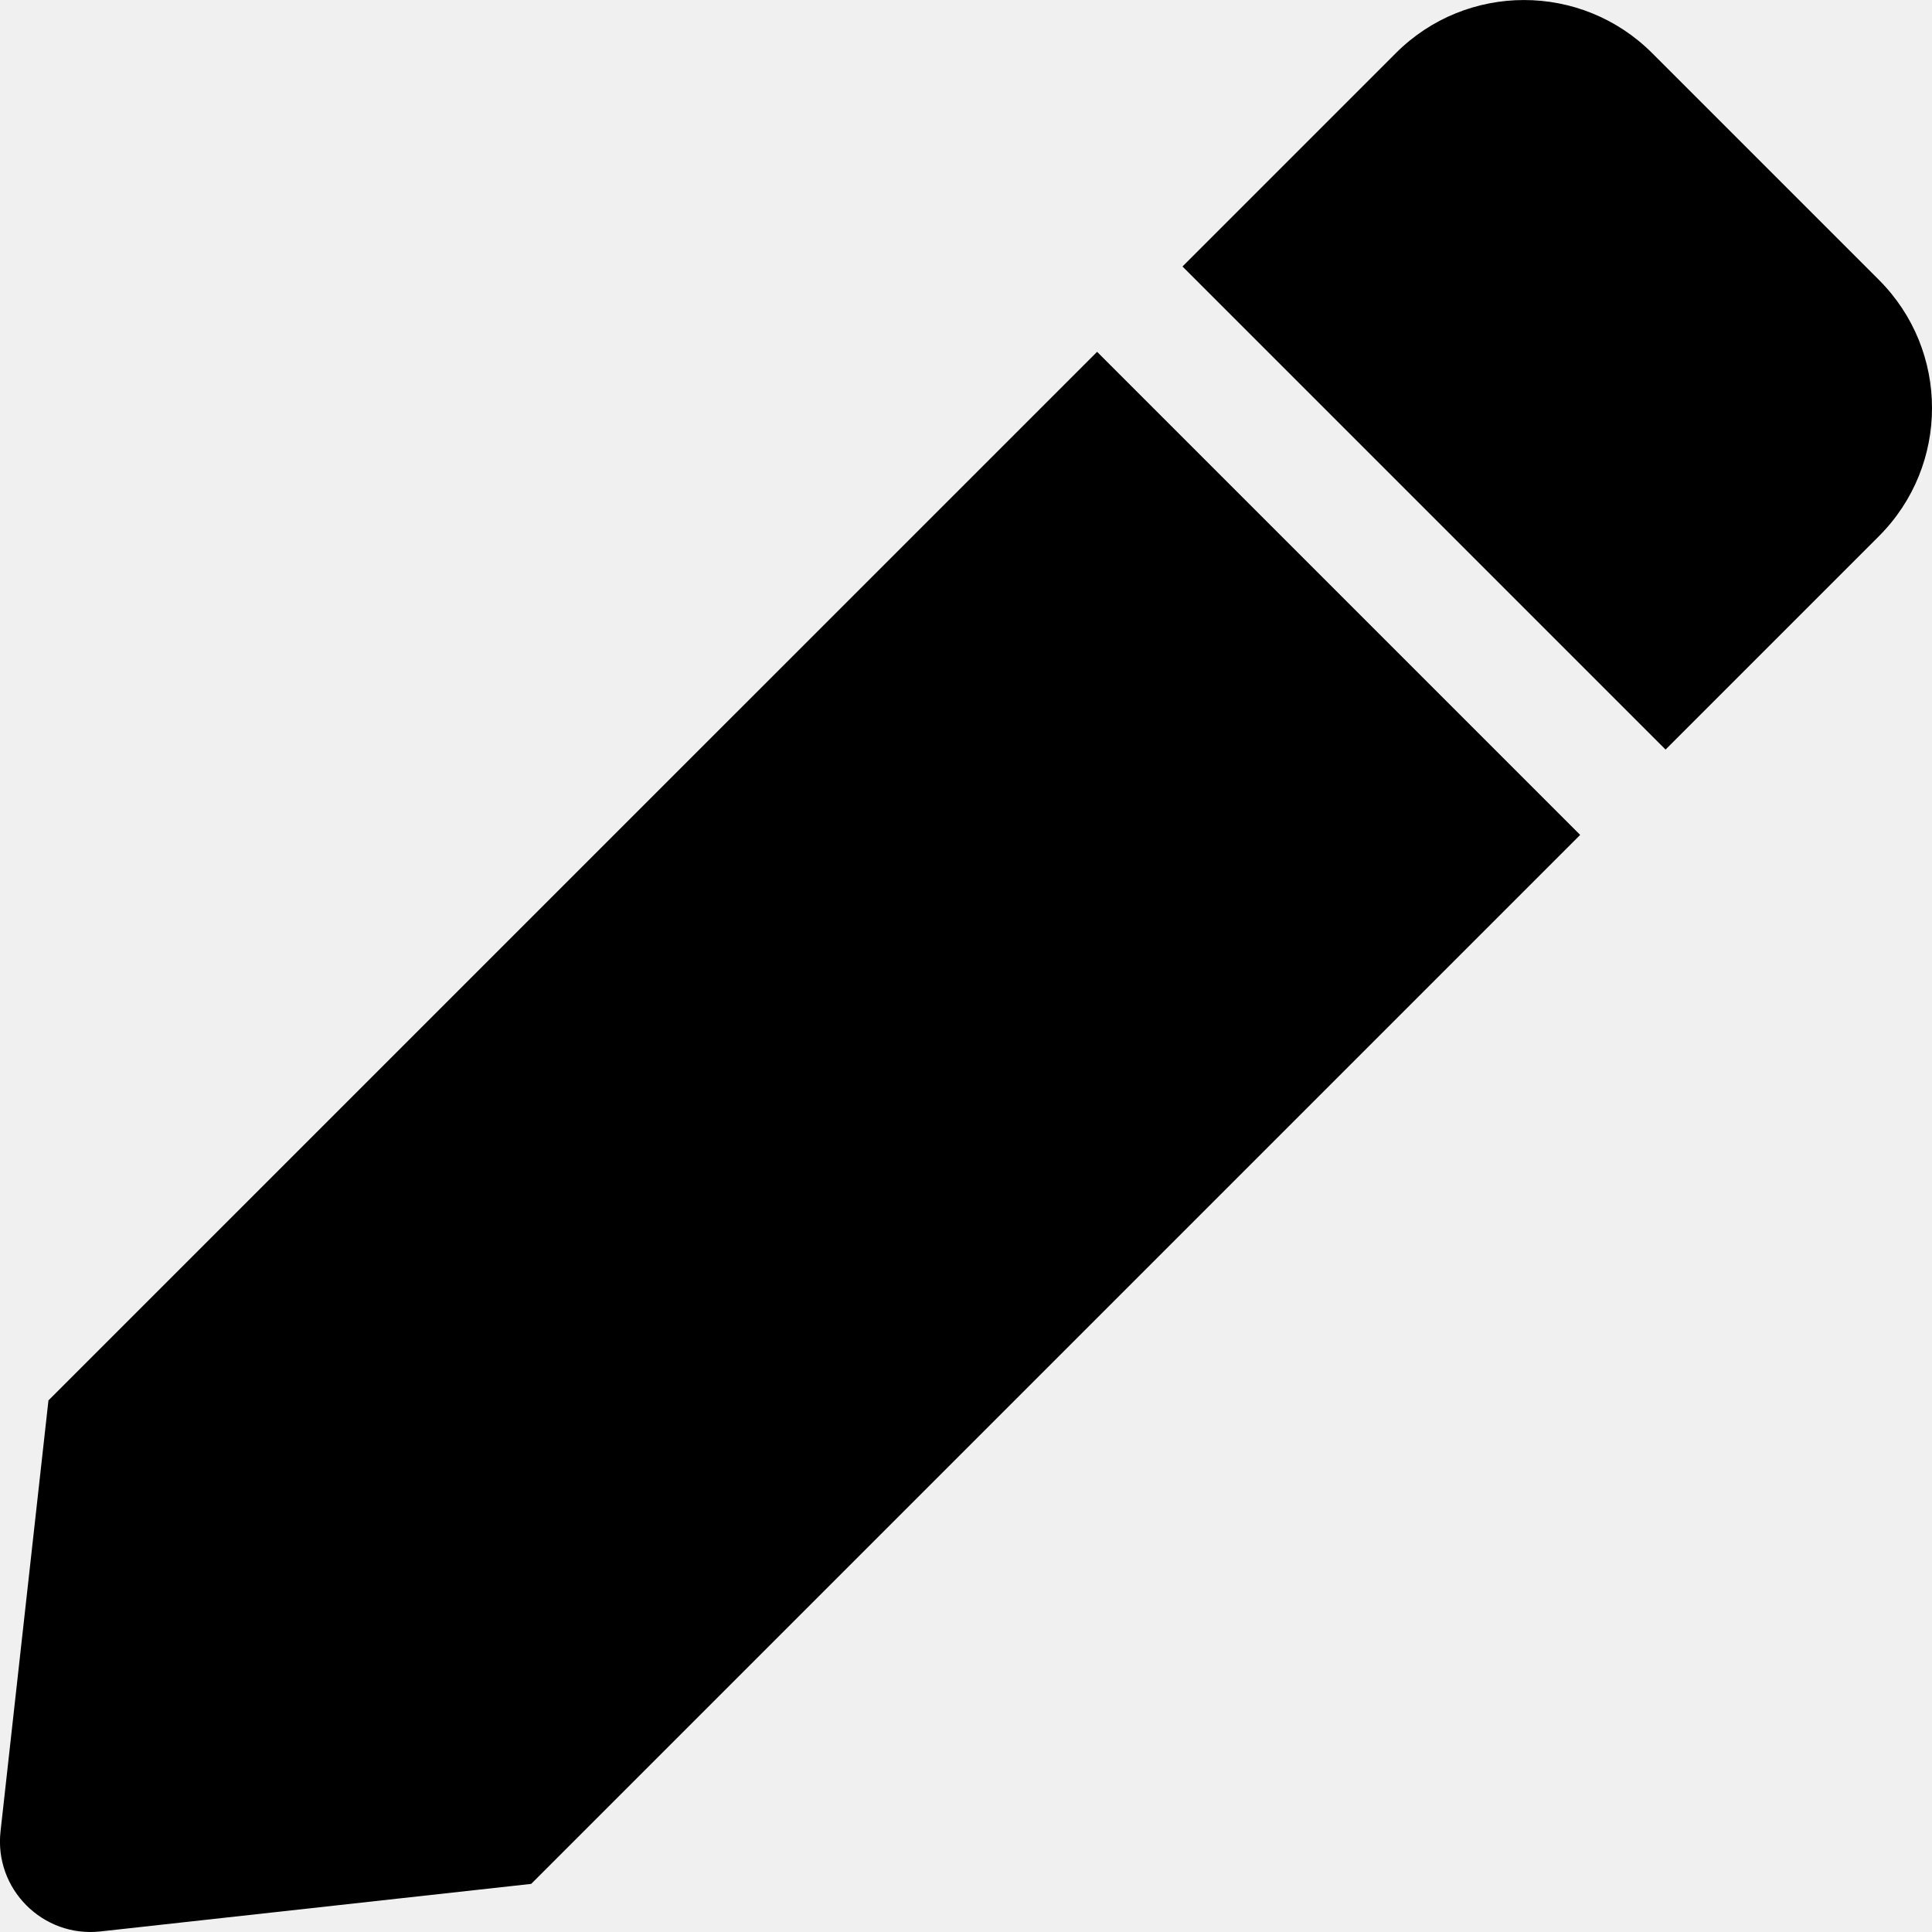
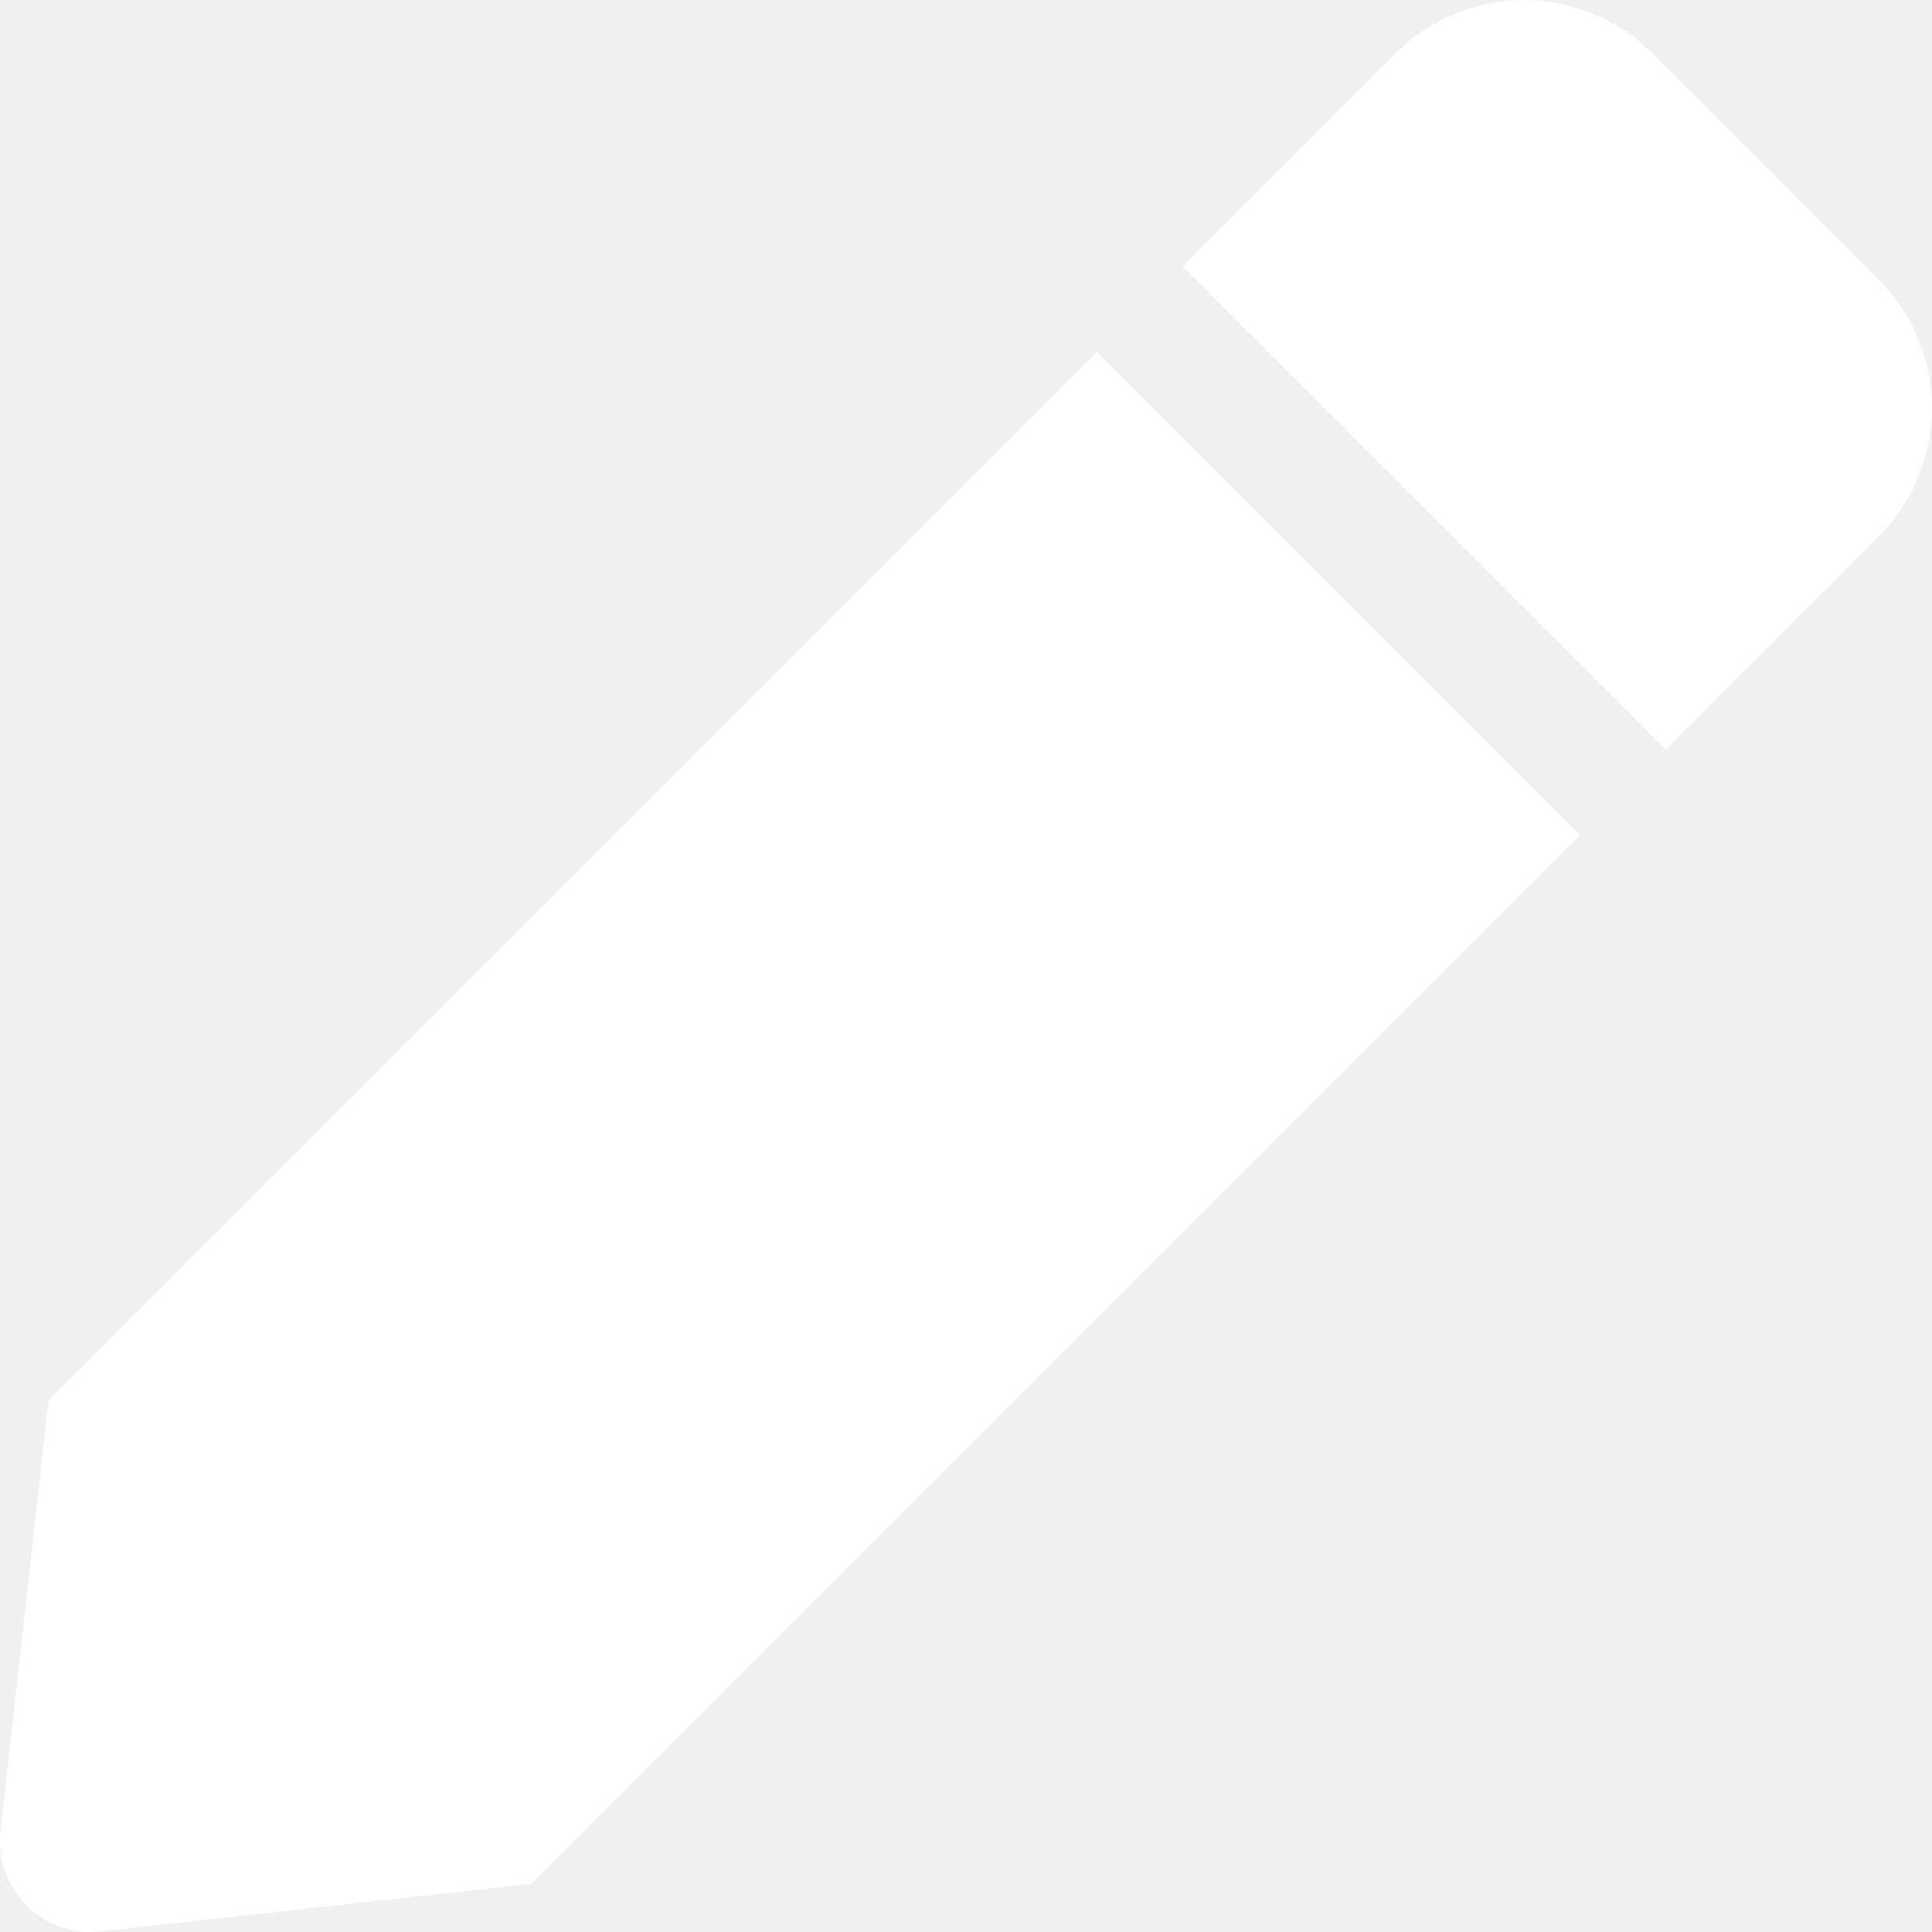
- <svg xmlns="http://www.w3.org/2000/svg" aria-hidden="true" focusable="false" data-prefix="fas" data-icon="pen" class="svg-inline--fa fa-pen fa-w-16" role="img" viewBox="0 0 512 512">
-   <path fill="currentColor" d="M290.74 93.24l128.02 128.02-277.99 277.99-114.14 12.6C11.35 513.54-1.56 500.62.14 485.34l12.7-114.22 277.9-277.88zm207.2-19.06l-60.11-60.11c-18.75-18.75-49.16-18.75-67.91 0l-56.55 56.55 128.02 128.02 56.55-56.55c18.75-18.76 18.75-49.16 0-67.91z" />
+ <svg xmlns="http://www.w3.org/2000/svg" id="SvgjsSvg1001" width="288" height="288" version="1.1">
+   <defs id="SvgjsDefs1002" />
+   <g id="SvgjsG1008" transform="matrix(1,0,0,1,0,0)">
+     <svg aria-hidden="true" class="svg-inline--fa fa-pen fa-w-16" data-icon="pen" data-prefix="fas" viewBox="0 0 512 512" width="288" height="288">
+       <path fill="#ffffff" d="M290.74 93.24l128.02 128.02-277.99 277.99-114.14 12.6C11.35 513.54-1.56 500.62.14 485.34l12.7-114.22 277.9-277.88zm207.2-19.06l-60.11-60.11c-18.75-18.75-49.16-18.75-67.91 0l-56.55 56.55 128.02 128.02 56.55-56.55c18.75-18.76 18.75-49.16 0-67.91z" class="colorcurrentColor svgShape" />
+     </svg>
+   </g>
</svg>
